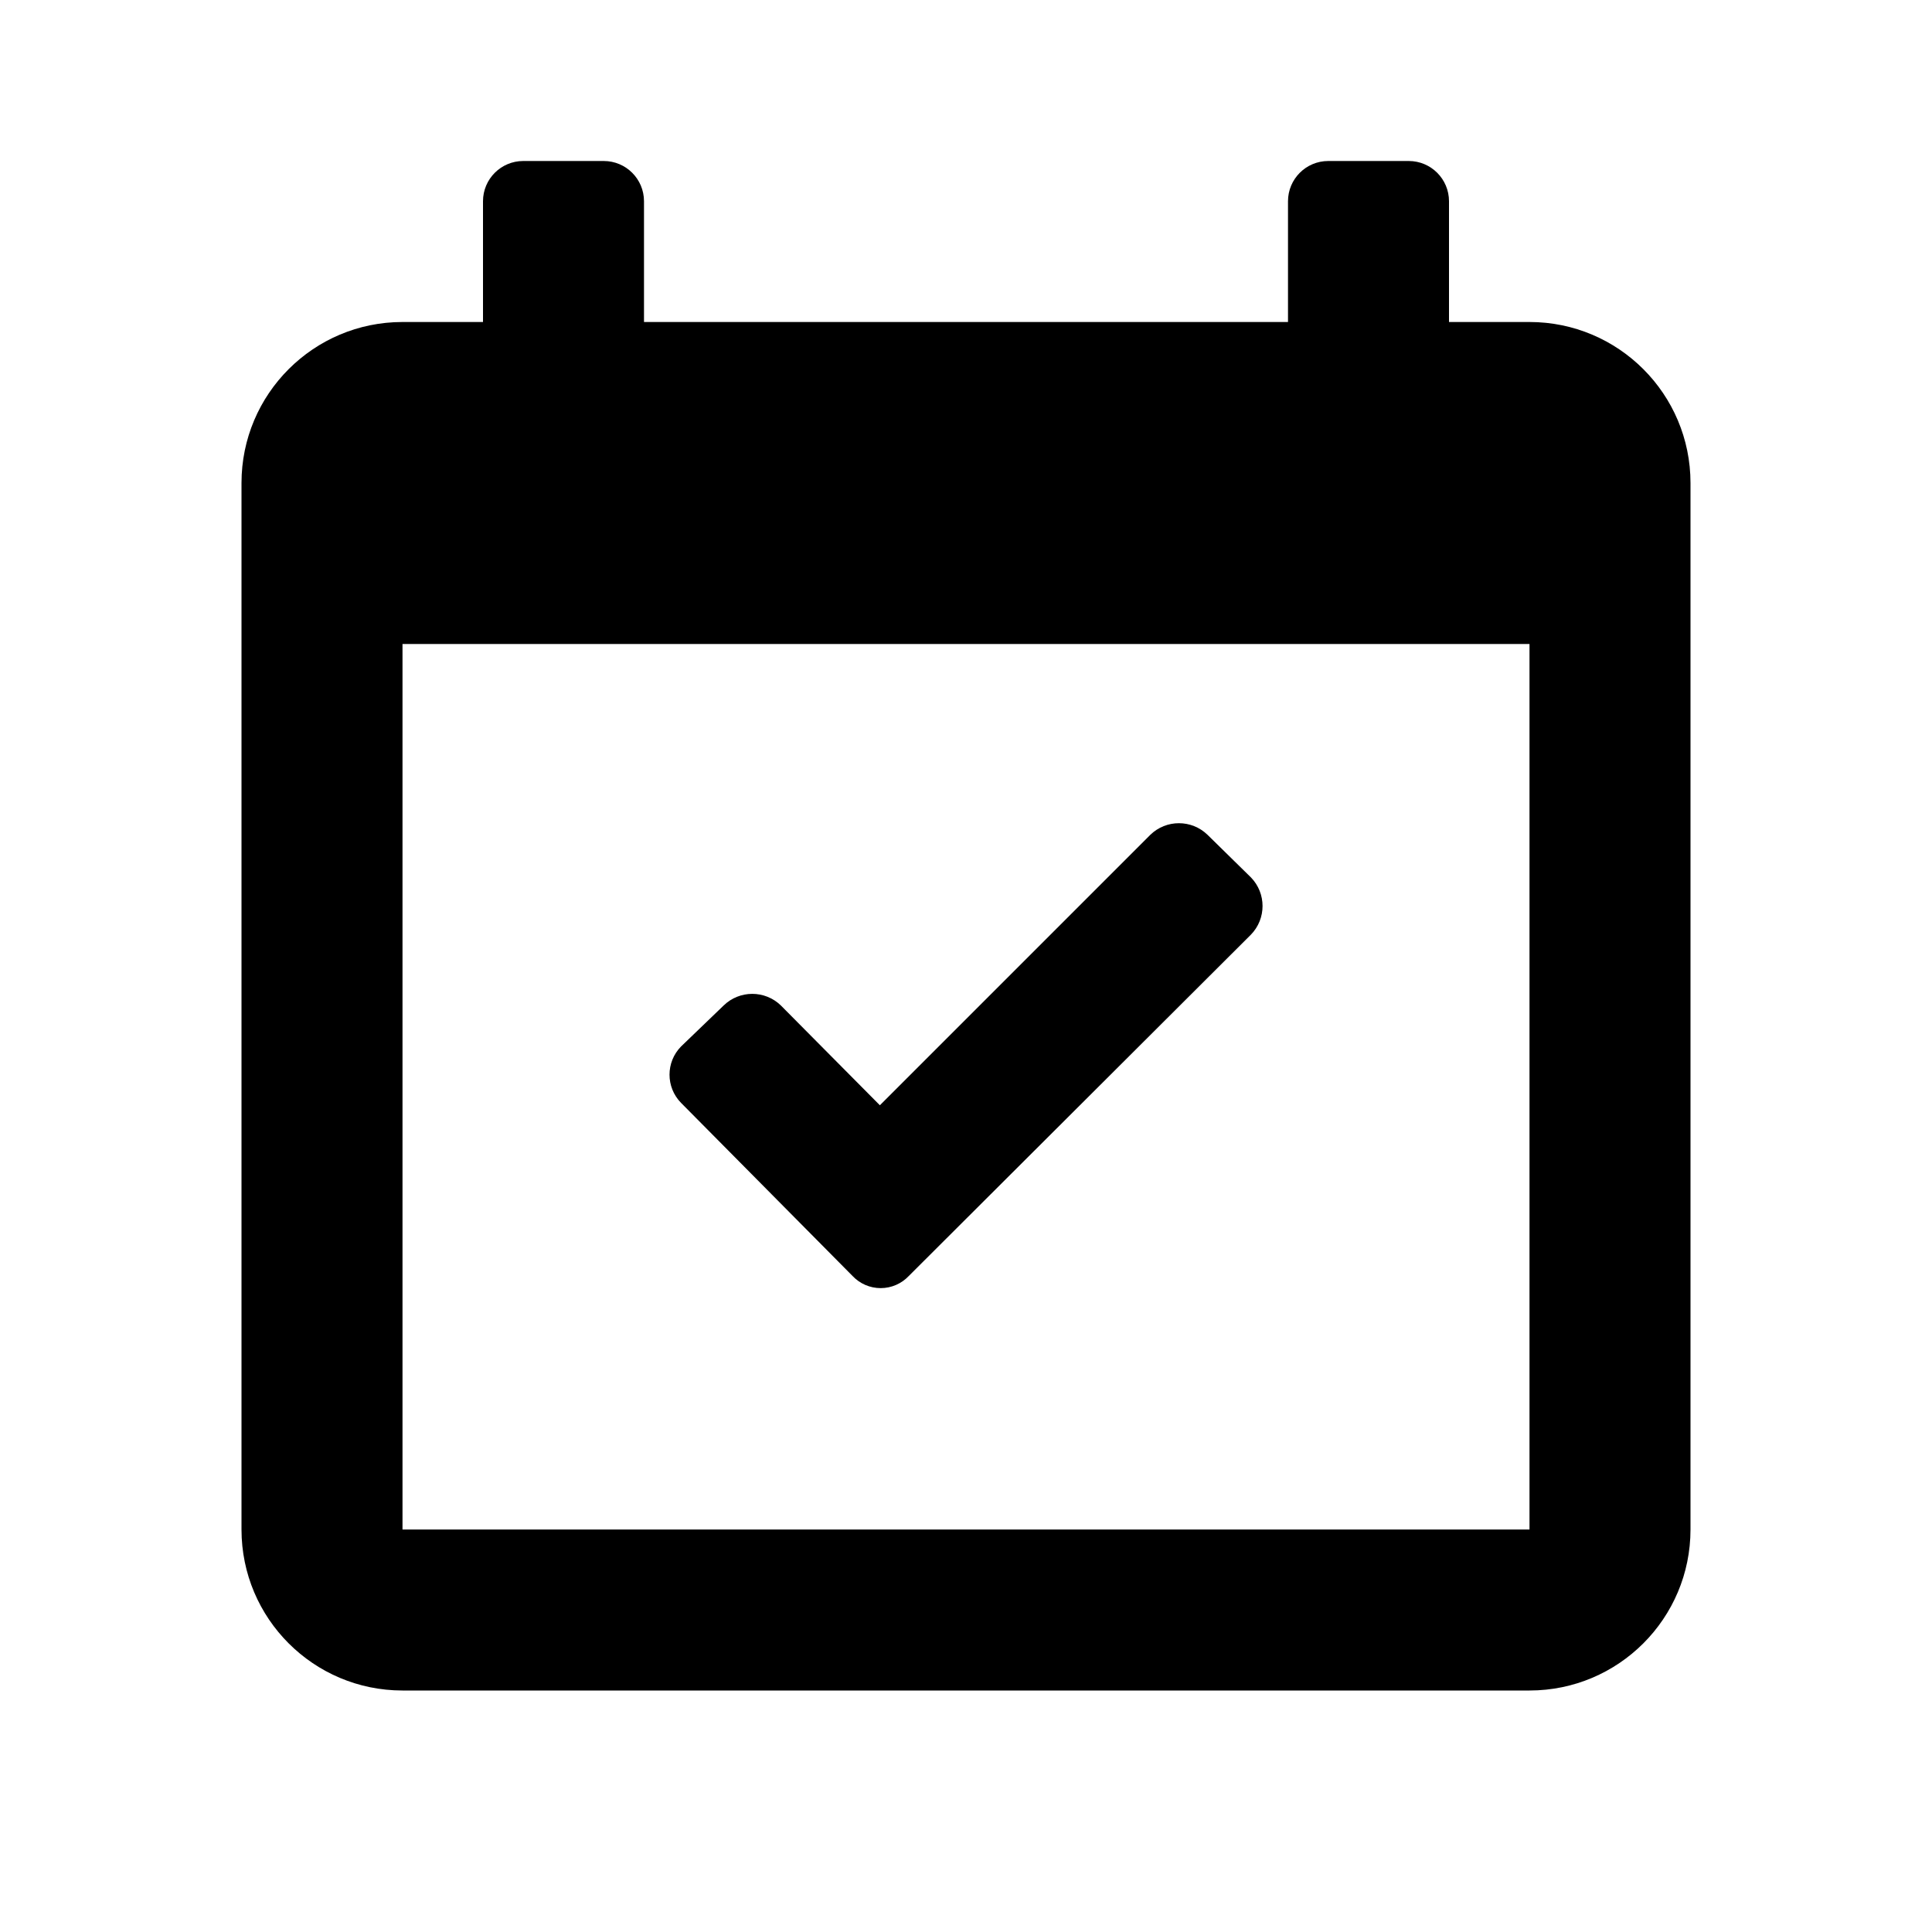
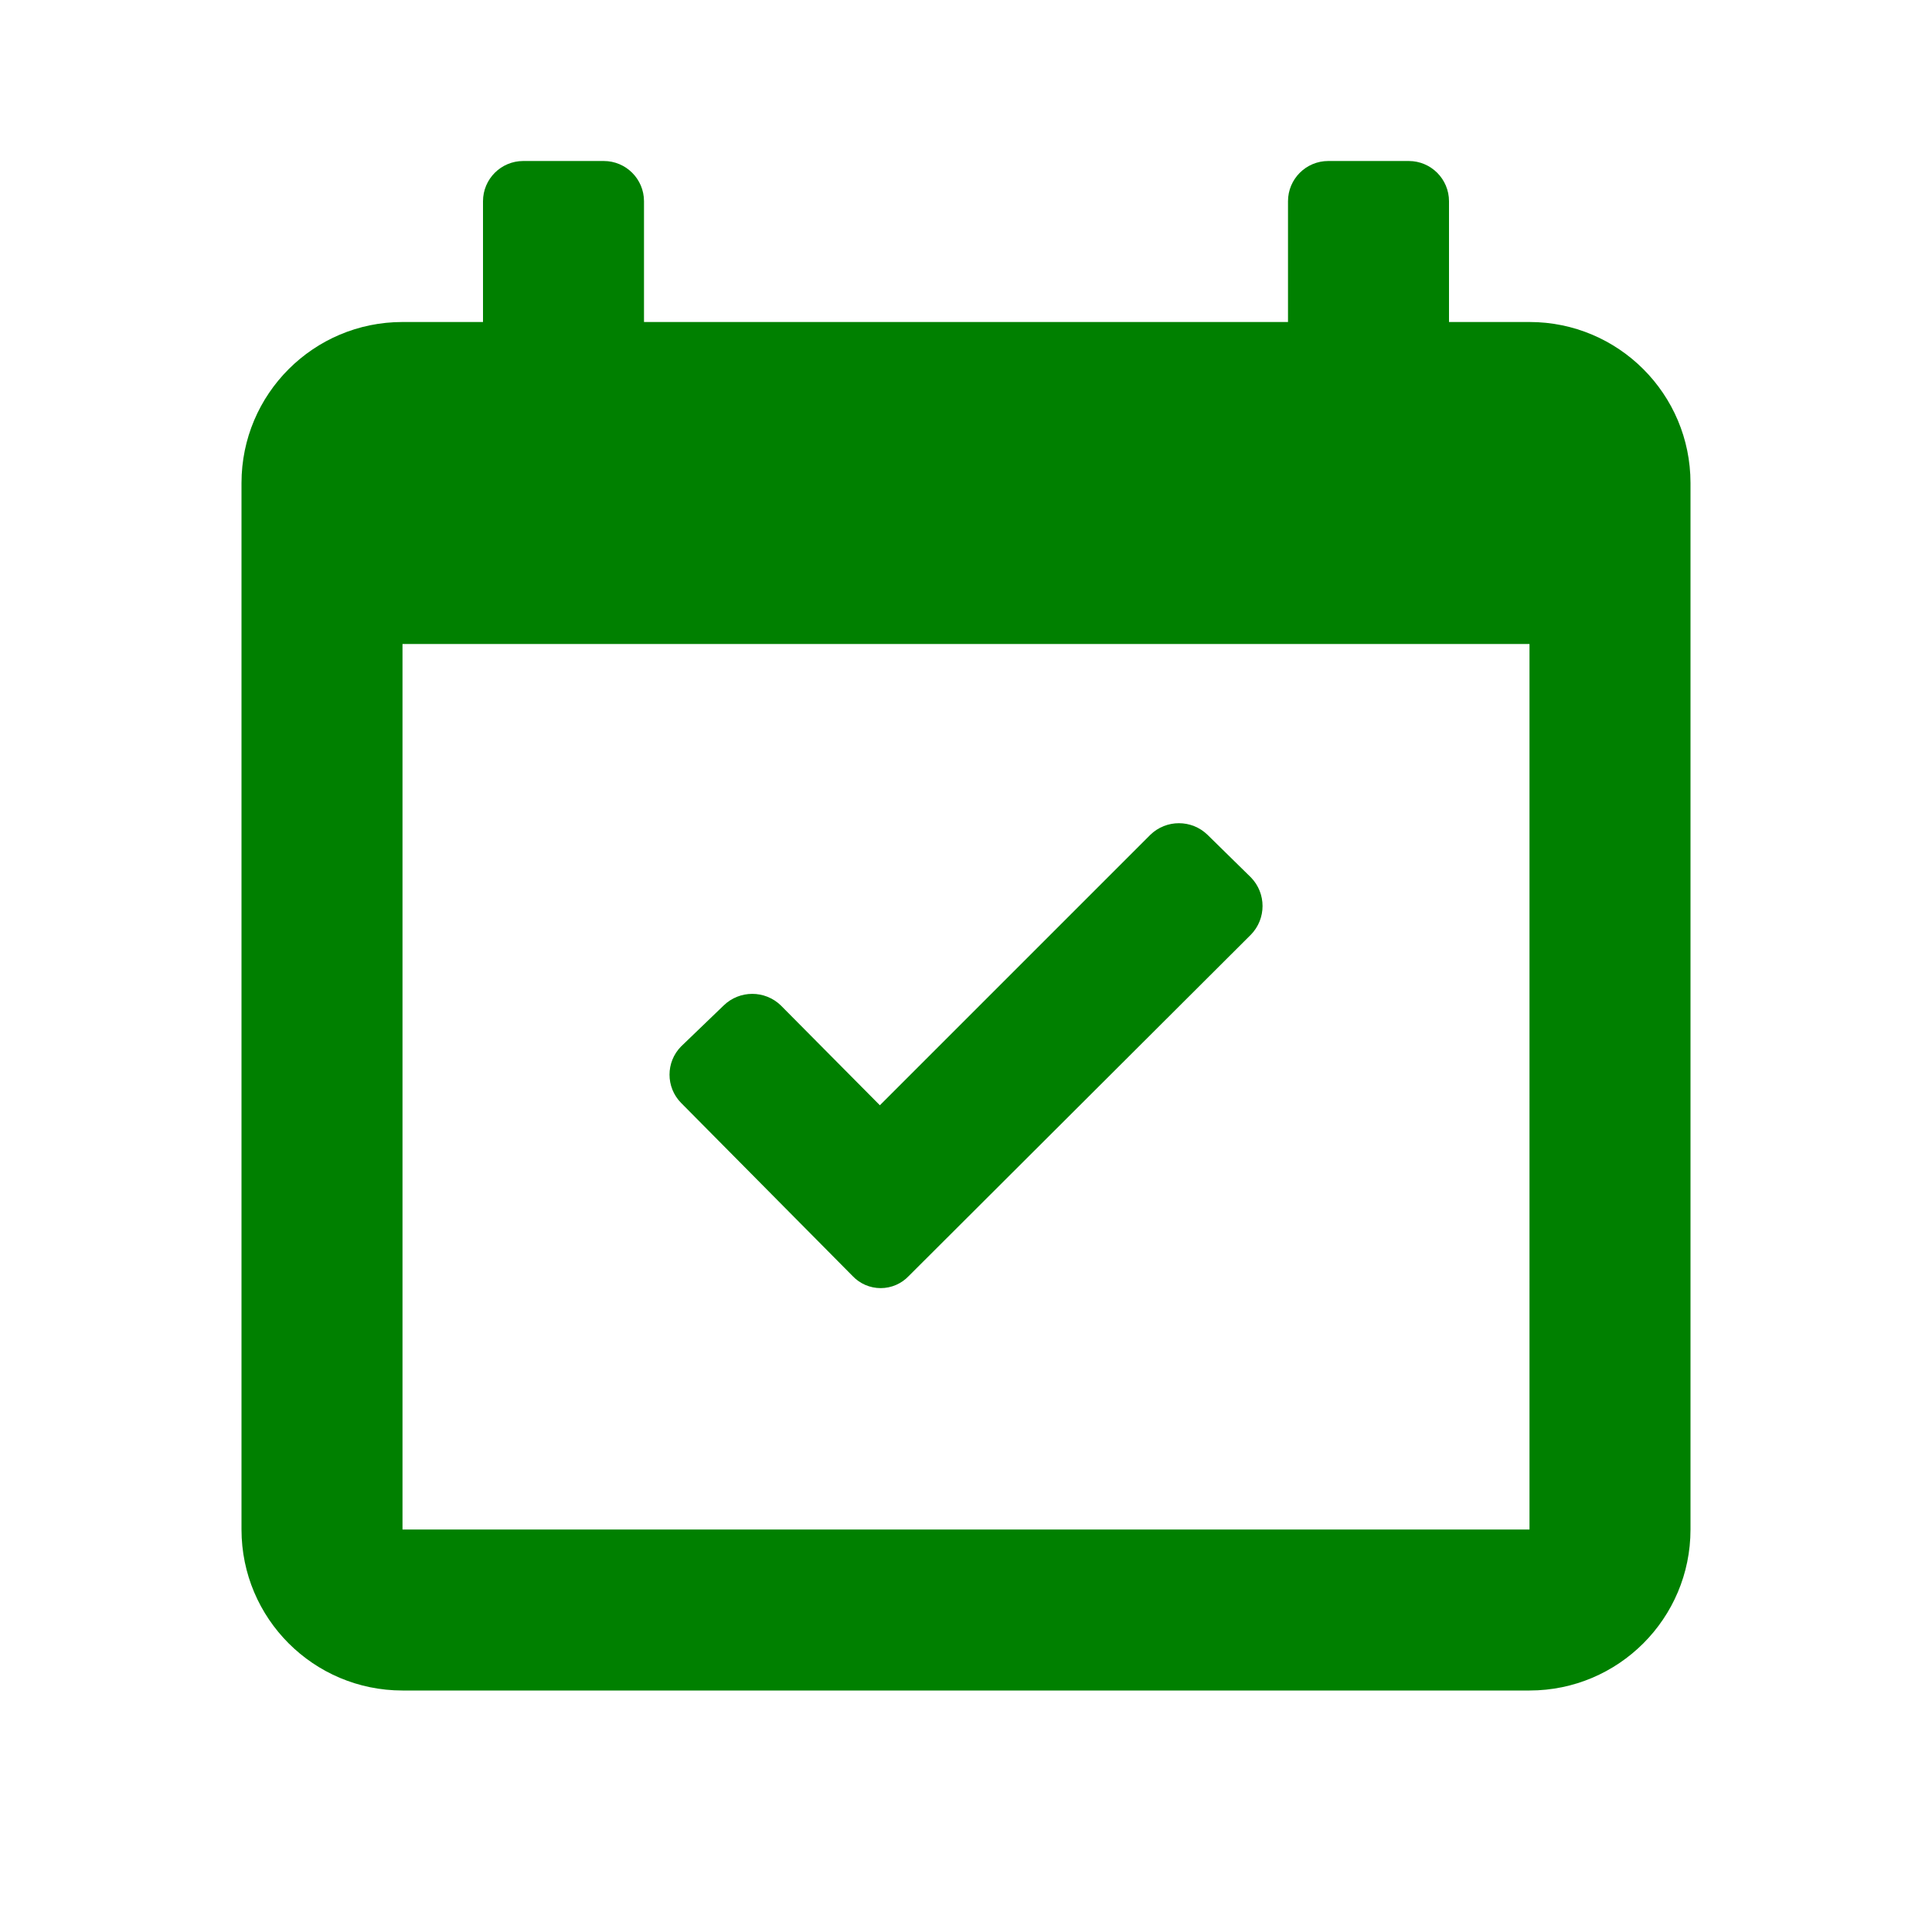
- <svg xmlns="http://www.w3.org/2000/svg" class="svg-icon" style="width: 1em; height: 1em;vertical-align: middle;fill: currentColor;overflow: hidden;" viewBox="0 0 1024 1024" version="1.1">
+ <svg xmlns="http://www.w3.org/2000/svg" class="svg-icon" style="width: currWidth; height: currHeight;vertical-align: middle;fill: green;overflow: hidden;" viewBox="0 0 1024 1024" version="1.1">
  <path d="M810.667 170.667h-42.667V106.667a21.333 21.333 0 0 0-21.333-21.333h-42.667a21.333 21.333 0 0 0-21.333 21.333V170.667H341.333V106.667a21.333 21.333 0 0 0-21.333-21.333h-42.667a21.333 21.333 0 0 0-21.333 21.333V170.667H213.333a85.333 85.333 0 0 0-85.333 85.333v554.667a85.333 85.333 0 0 0 85.333 85.333h597.333a85.333 85.333 0 0 0 85.333-85.333V256a85.333 85.333 0 0 0-85.333-85.333z m0 640H213.333V341.333h597.333z m-358.827-134.4a20.48 20.48 0 0 0 29.867 0l181.333-180.907a21.76 21.76 0 0 0 0-30.293l-23.04-22.613a21.76 21.76 0 0 0-30.293 0l-143.36 143.36-52.48-52.907a21.76 21.76 0 0 0-30.293 0l-22.613 21.76a21.333 21.333 0 0 0 0 29.867z" />
</svg>
